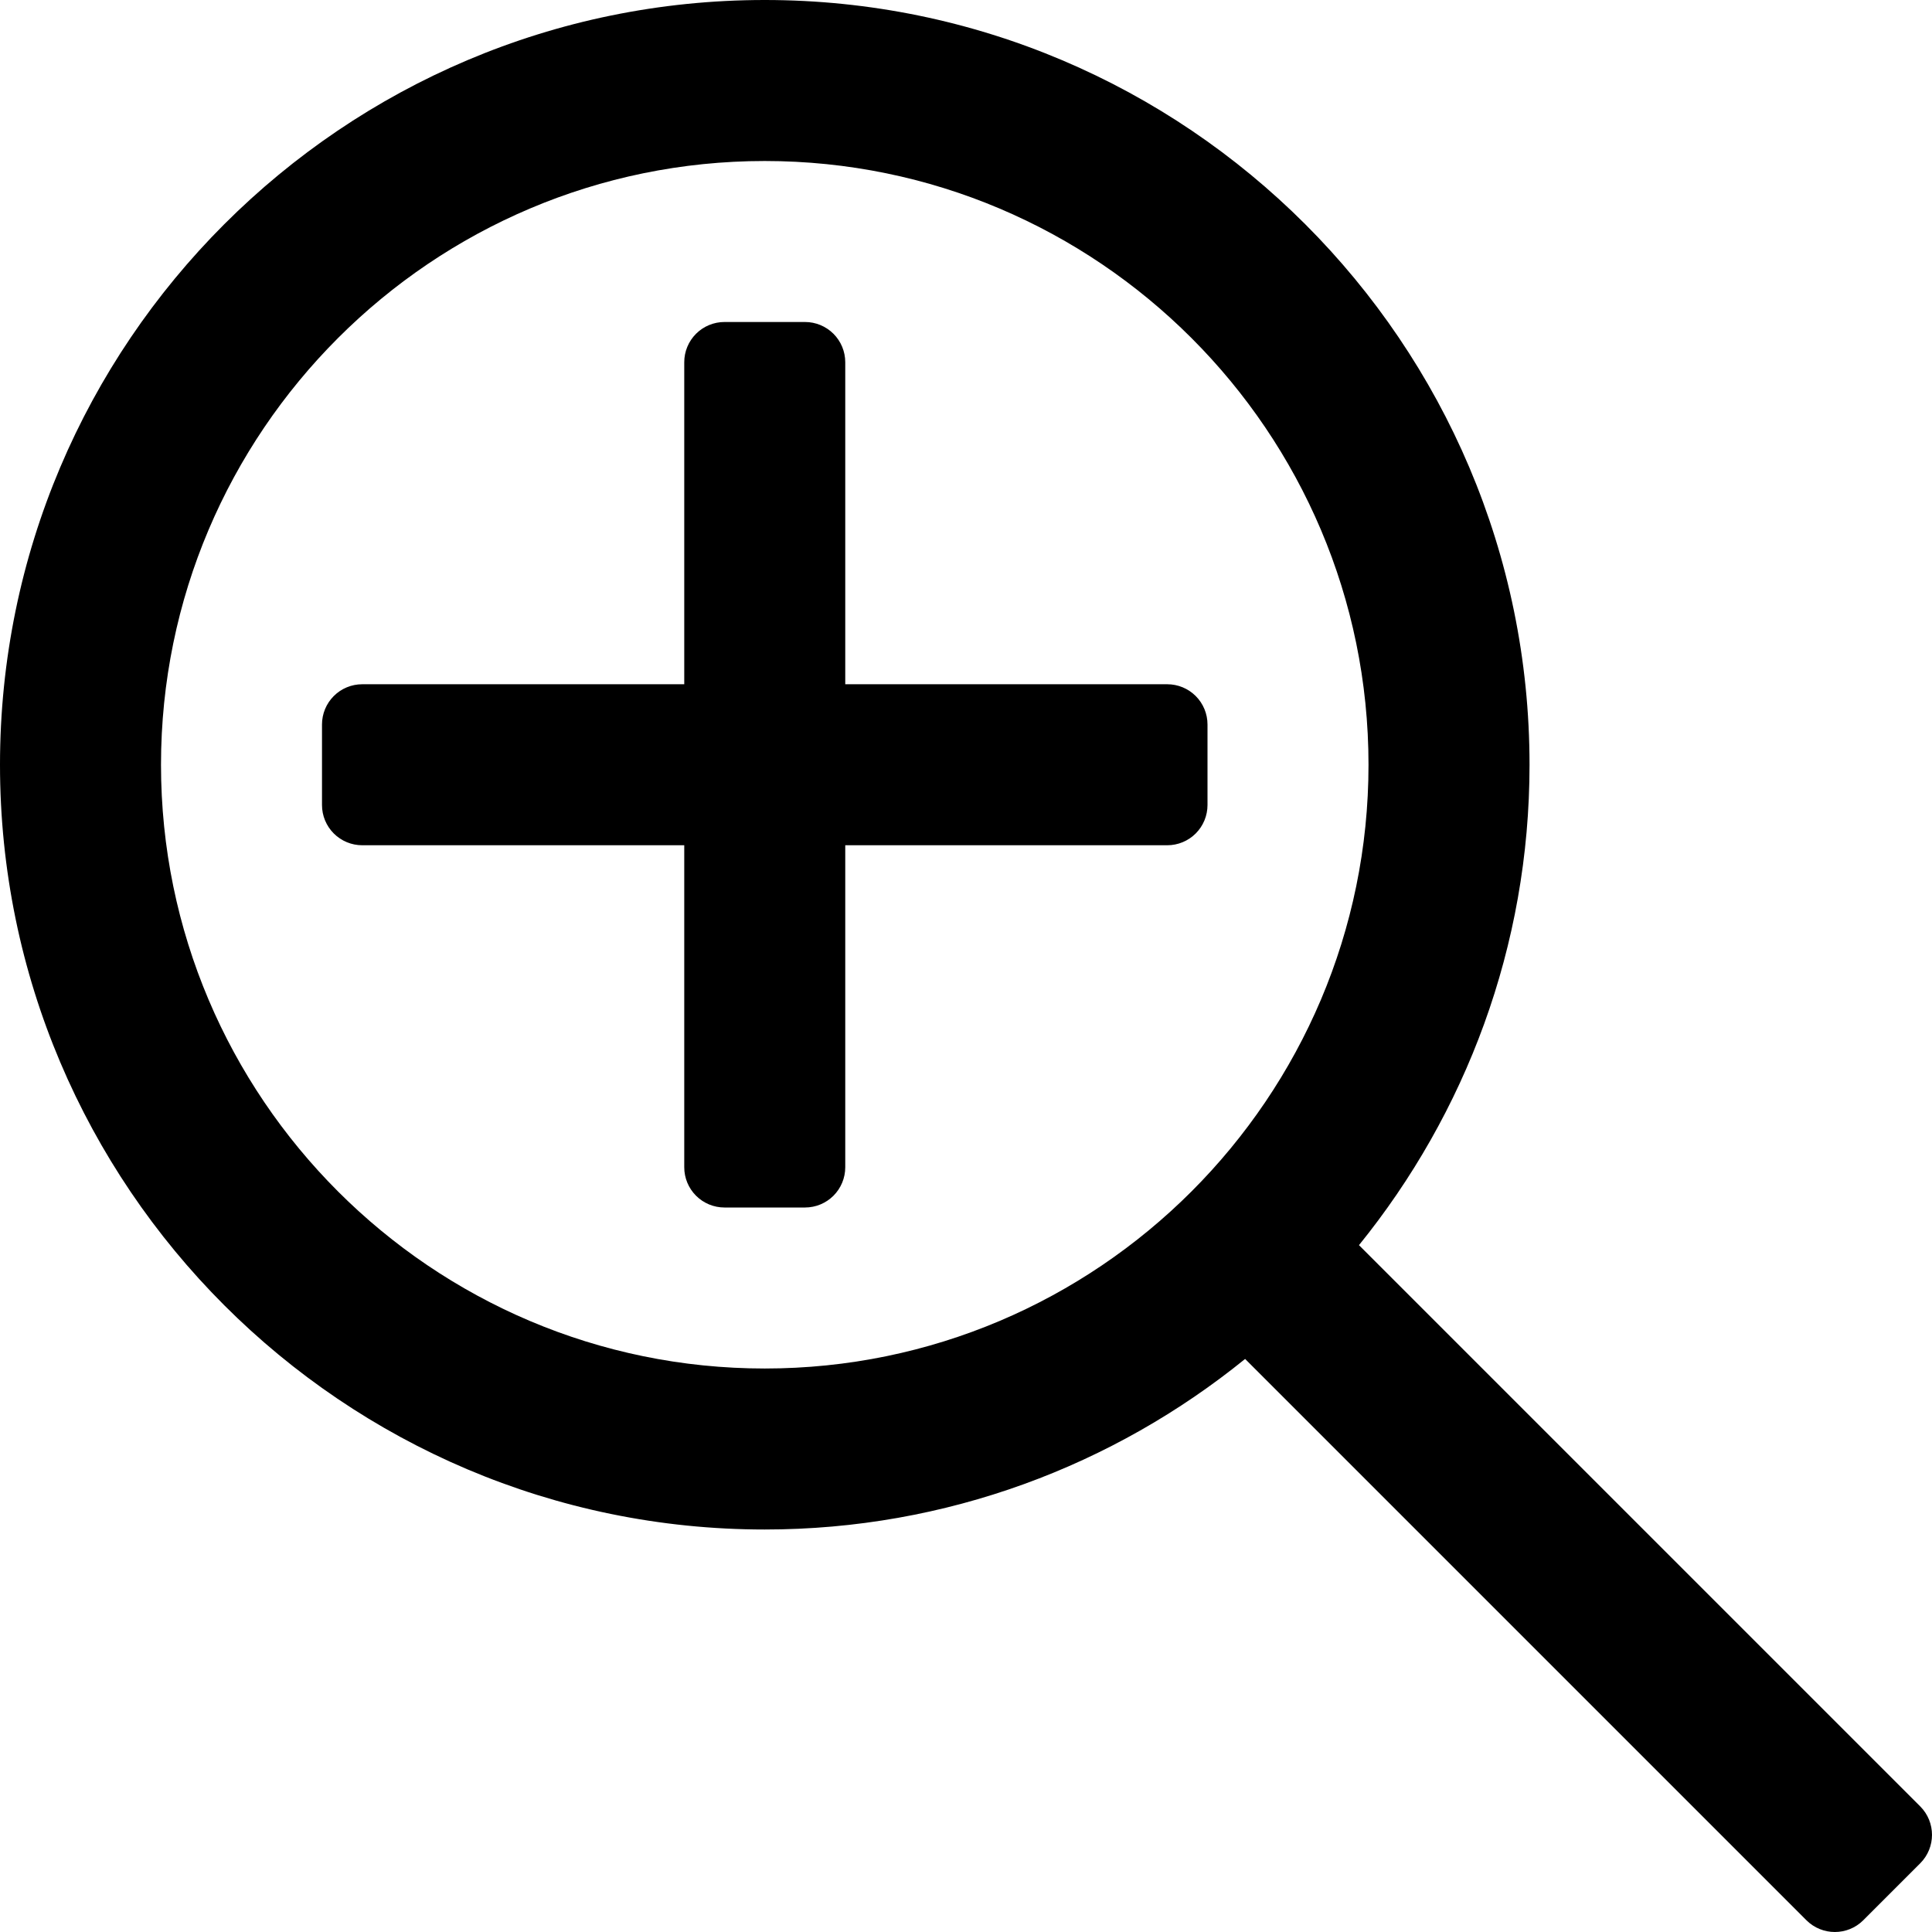
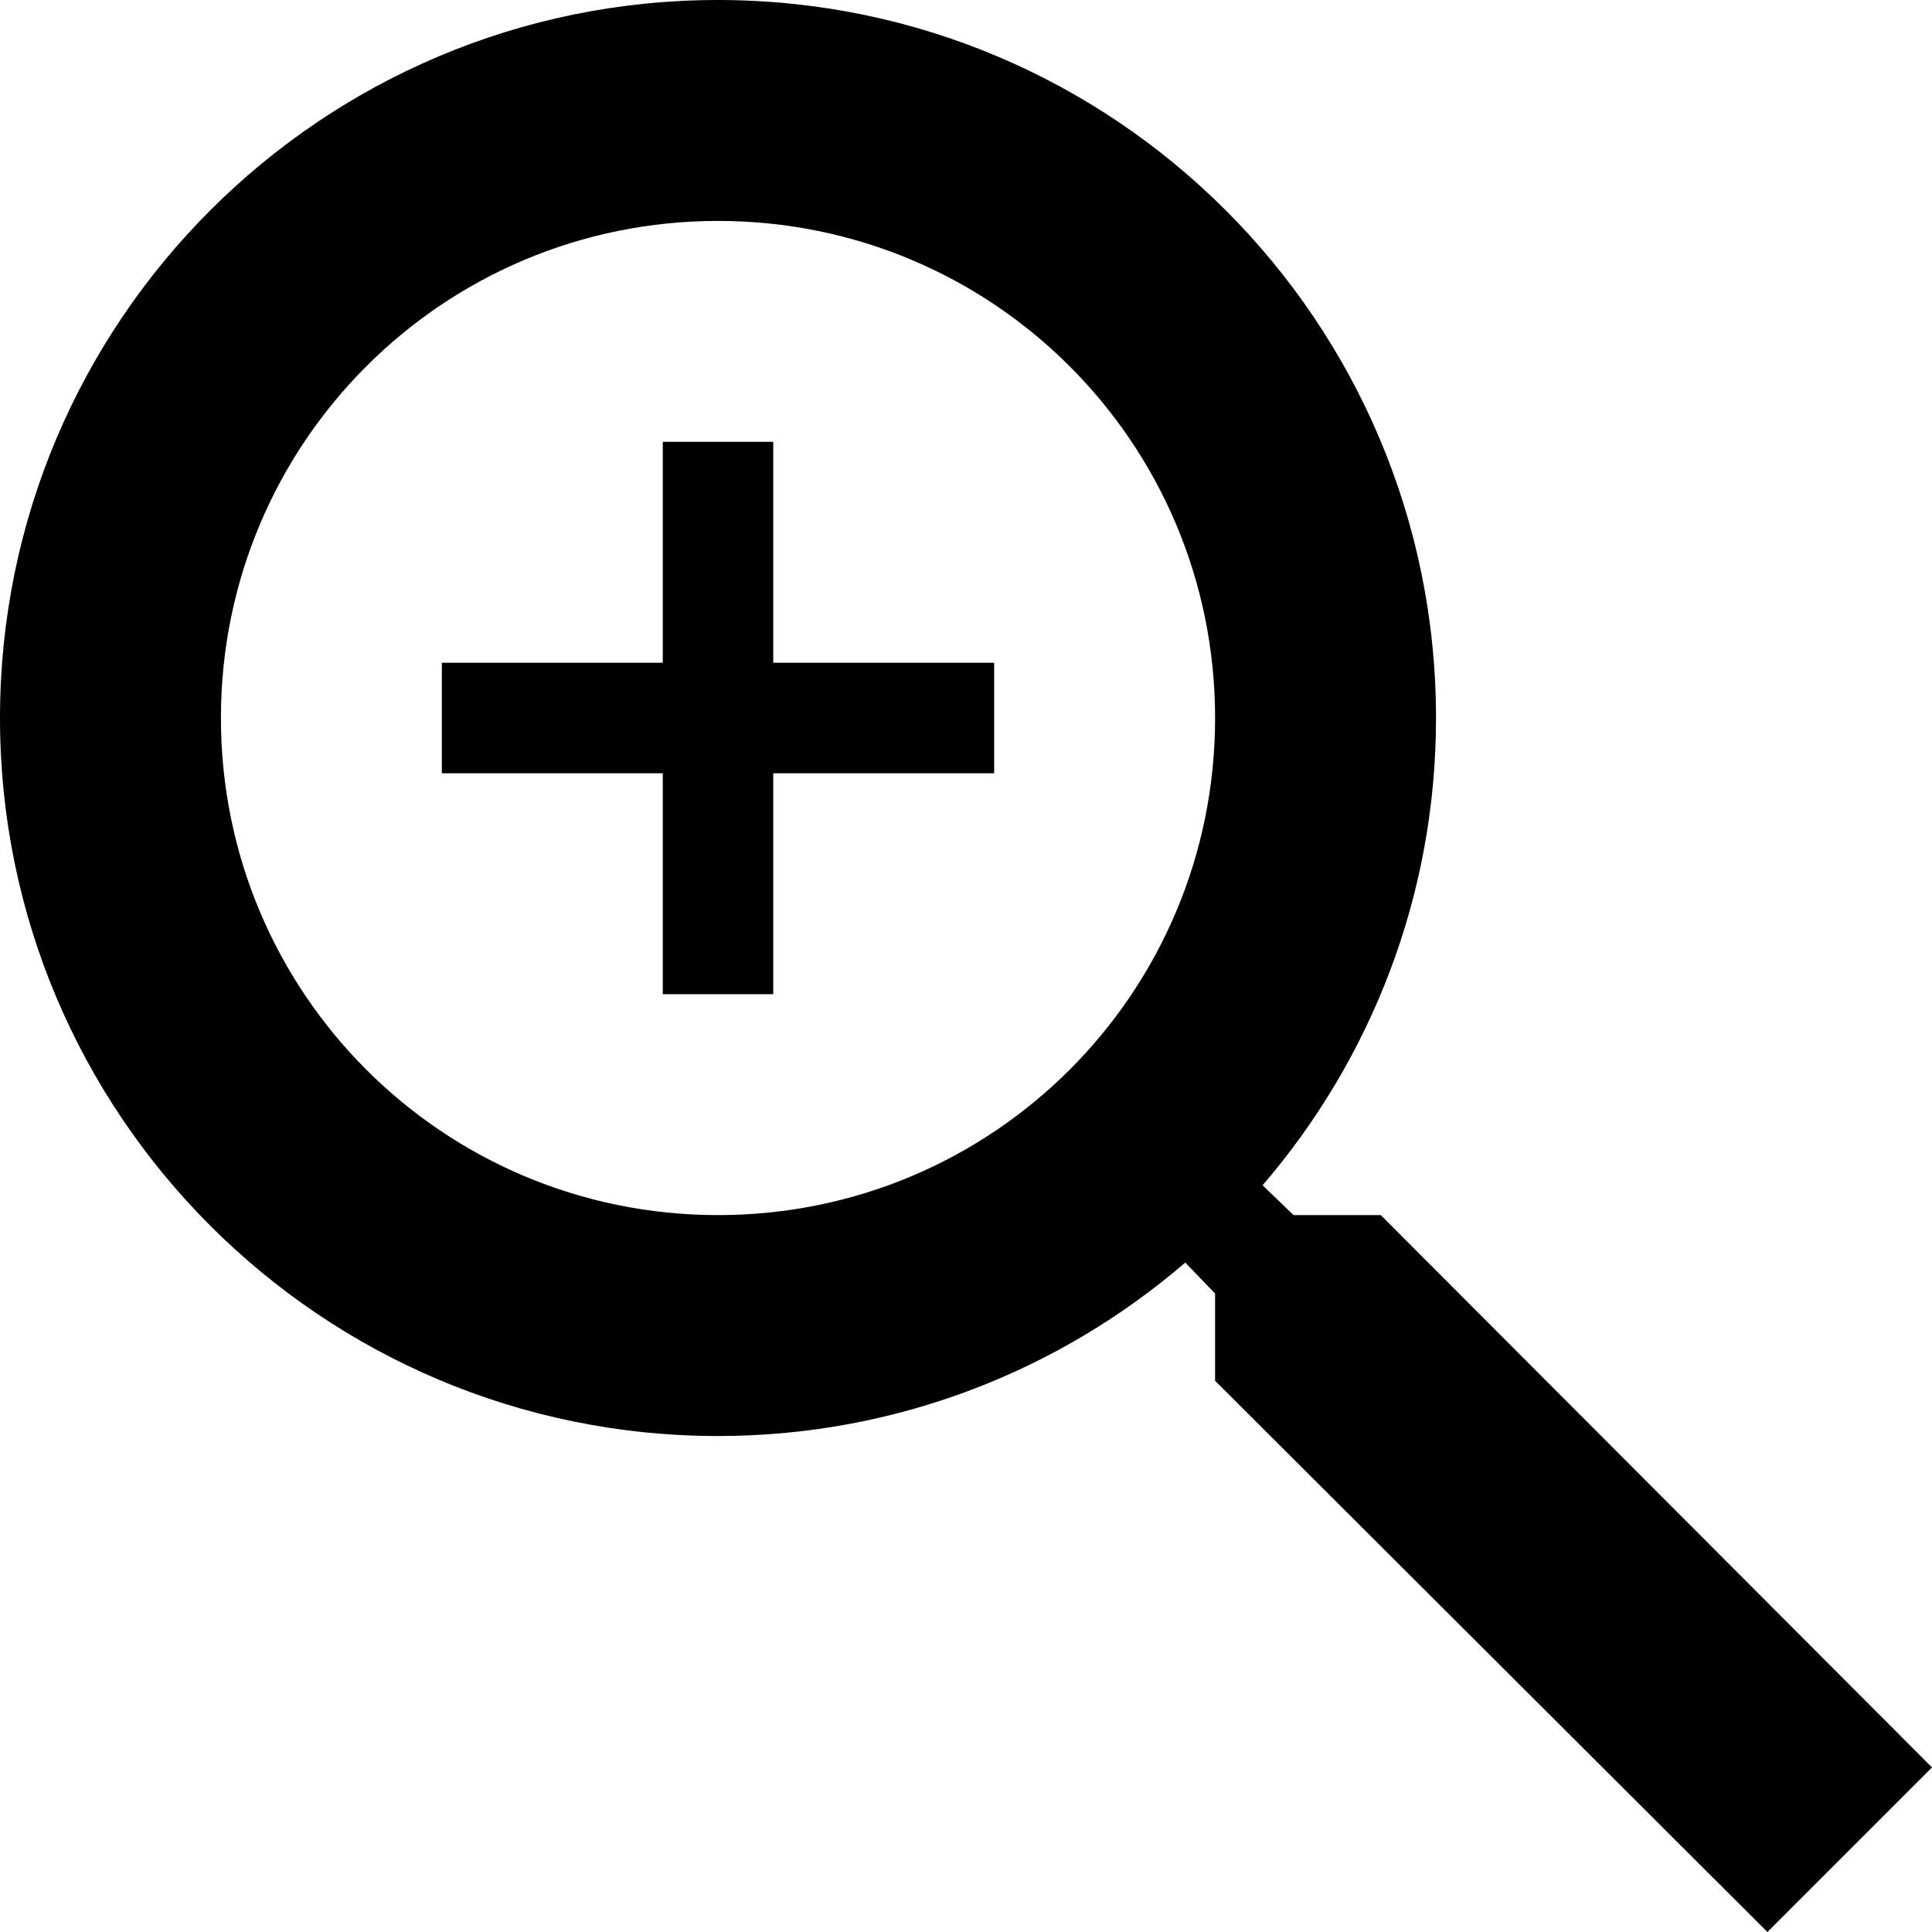
- <svg xmlns="http://www.w3.org/2000/svg" viewBox="0 0 511.999 511.999">
-   <path d="M508.874 478.708L360.142 329.976c28.2-34.827 45.2-79.103 45.2-127.3C405.333 90.917 314.416 0 202.666 0S0 90.917 0 202.667s90.917 202.667 202.667 202.667c48.206 0 92.482-16.982 127.3-45.2L478.71 508.876a10.67 10.67 0 0 0 15.086 0l15.08-15.082a10.67 10.67 0 0 0-.001-15.085zm-306.207-116.04c-88.23 0-160-71.77-160-160s71.77-160 160-160 160 71.77 160 160-71.77 160-160 160zm106.666-181.334H224V96a10.66 10.66 0 0 0-10.667-10.667H192A10.66 10.66 0 0 0 181.333 96v85.333H96A10.66 10.66 0 0 0 85.333 192v21.333A10.66 10.66 0 0 0 96 224h85.333v85.333A10.66 10.66 0 0 0 192 320h21.333A10.66 10.66 0 0 0 224 309.333V224h85.333A10.66 10.66 0 0 0 320 213.333V192a10.66 10.66 0 0 0-10.667-10.667z" />
+ <svg xmlns="http://www.w3.org/2000/svg" viewBox="0 0 373.12 373.12">
+   <path d="M266.667 234.667h-16.853l-5.973-5.76c20.907-24.32 33.493-55.893 33.493-90.24C277.333 62.08 215.253 0 138.667 0S0 62.08 0 138.667s62.08 138.667 138.667 138.667c34.347 0 65.92-12.587 90.24-33.493l5.76 5.973v16.853L341.333 373.12l31.787-31.787-106.453-106.666zm-128 0c-53.12 0-96-42.88-96-96s42.88-96 96-96 96 42.88 96 96-42.88 96-96 96zM149.333 128V85.333H128V128H85.333v21.333H128V192h21.333v-42.667H192V128z" />
</svg>
